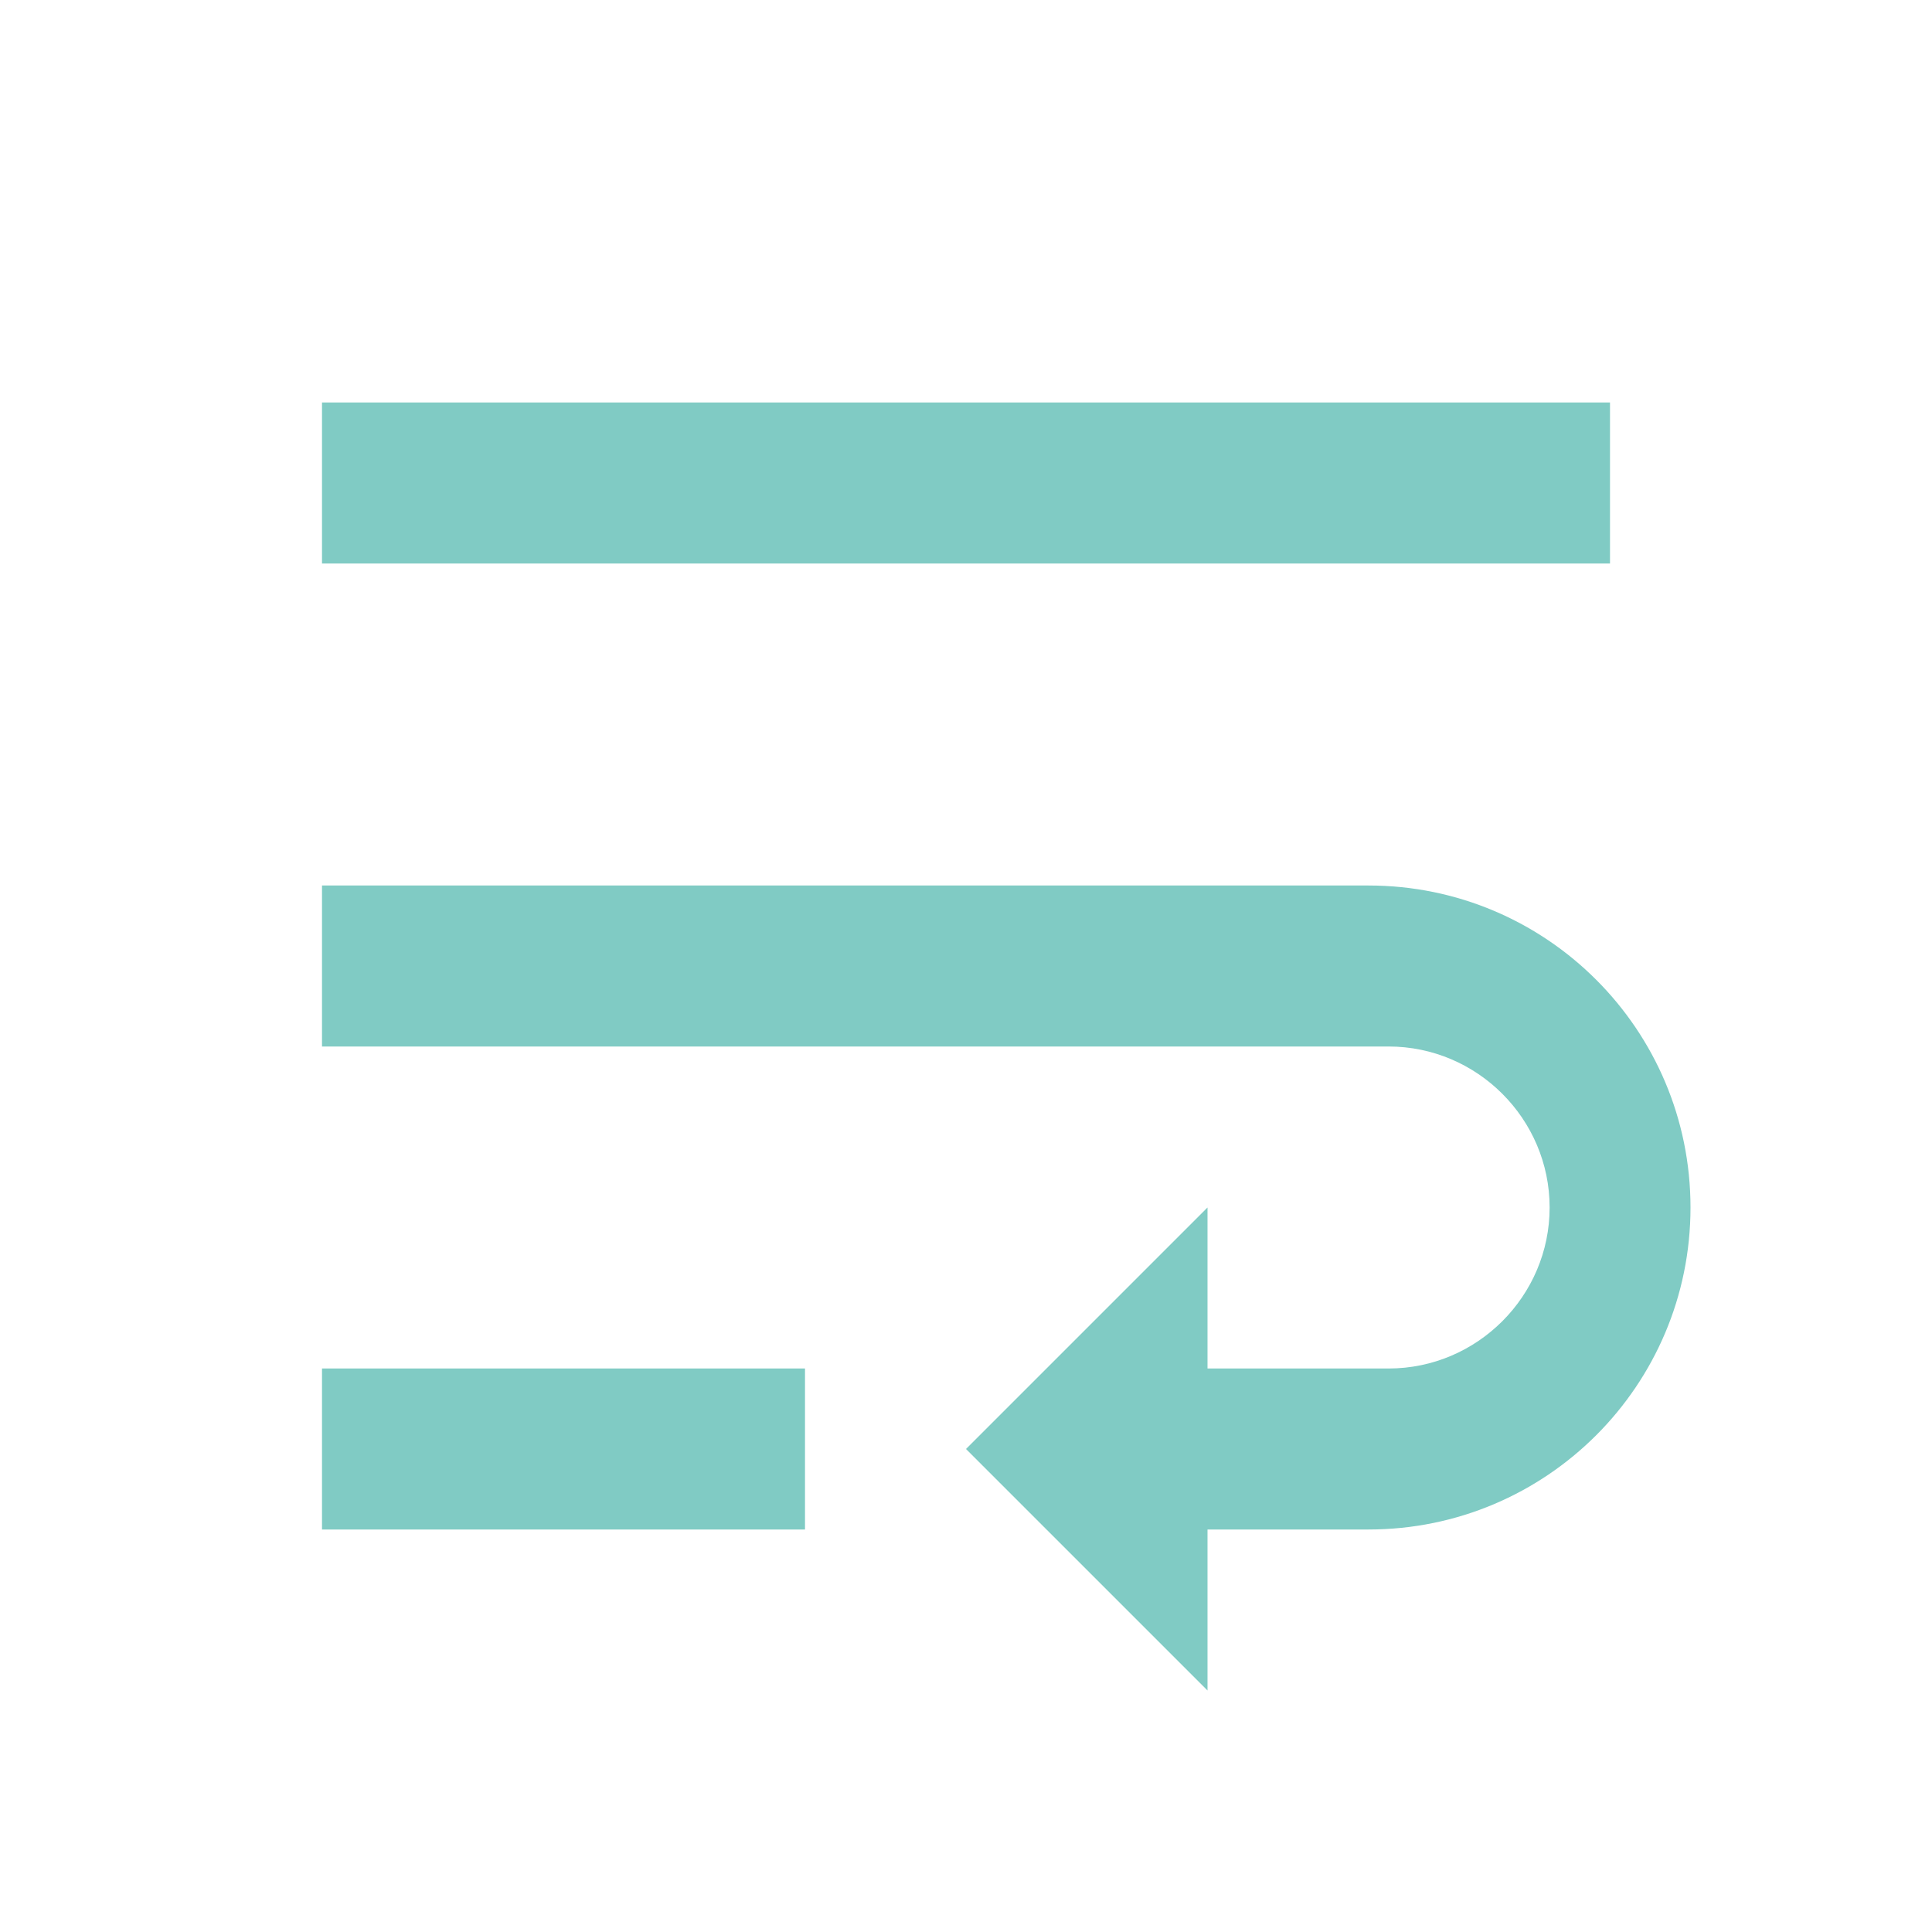
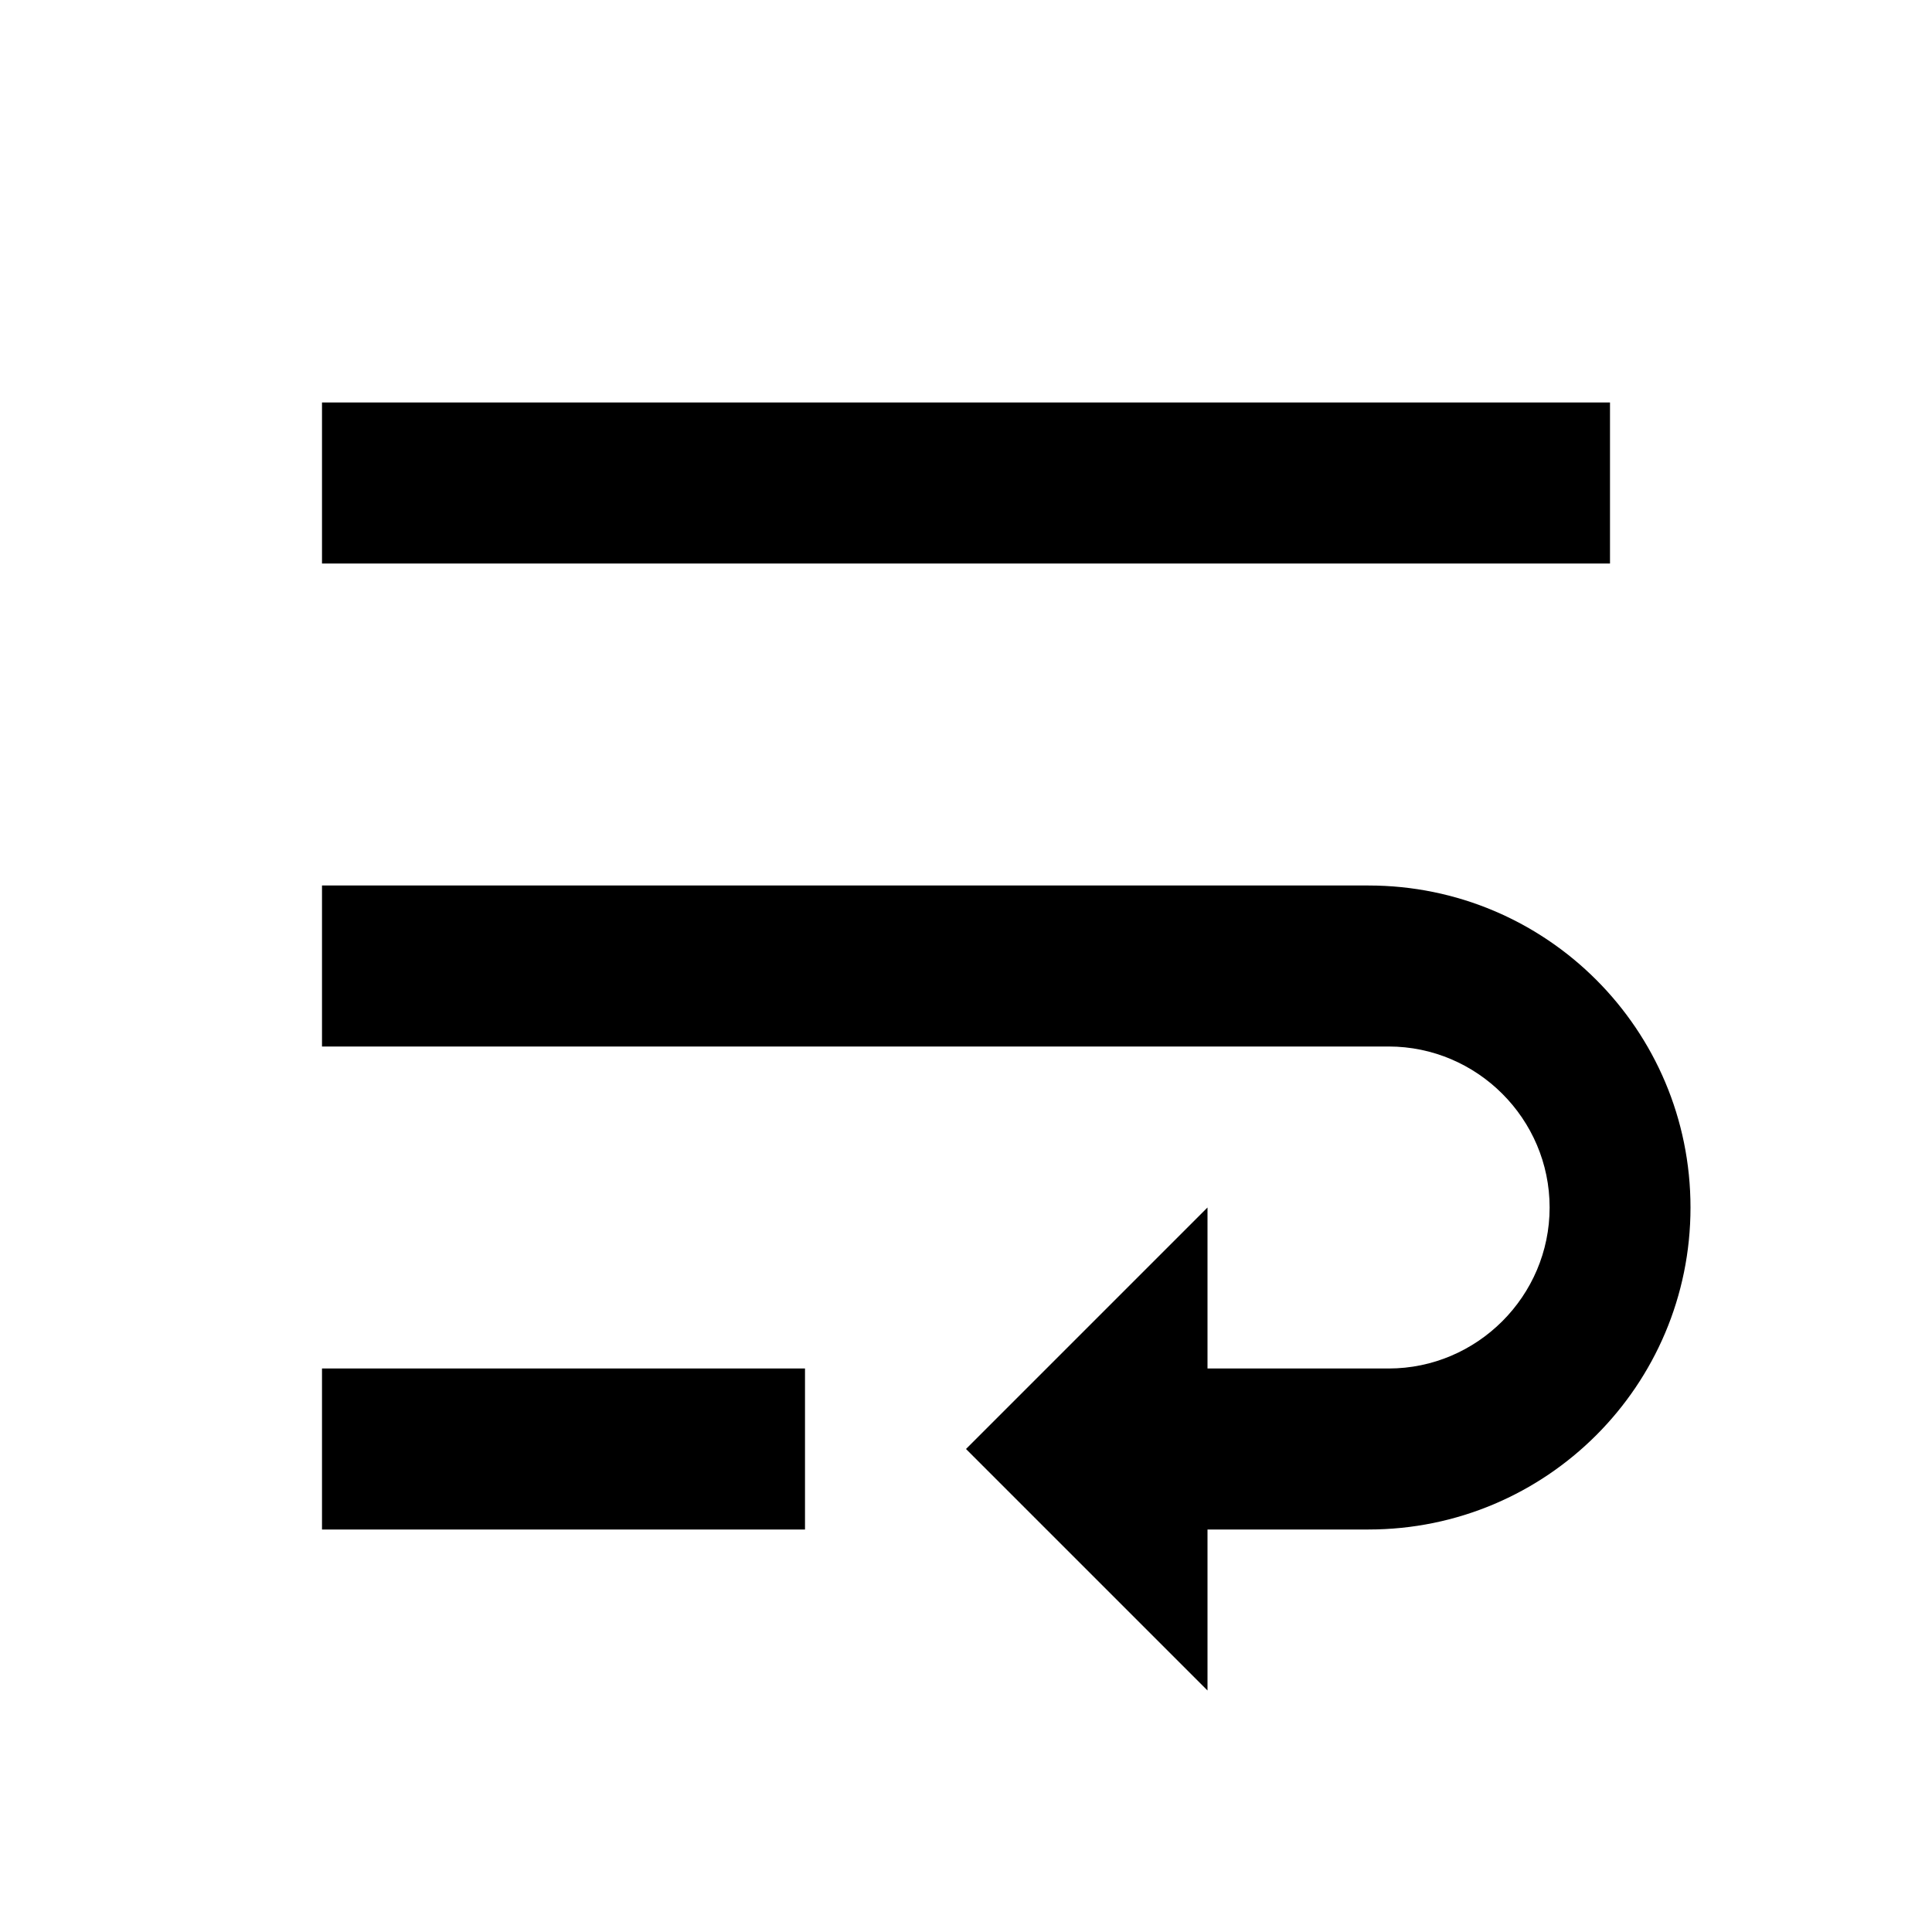
- <svg xmlns="http://www.w3.org/2000/svg" viewBox="0 0 24 24" fill="hsl(174, 42%, 65%)">
+ <svg xmlns="http://www.w3.org/2000/svg" viewBox="0 0 24 24" fill="#000">
  <path d="M4 19h6v-2H4v2zM20 5H4v2h16V5zm-3 6H4v2h13.25c1.1 0 2 .9 2 2s-.9 2-2 2H15v-2l-3 3 3 3v-2h2c2.21 0 4-1.79 4-4s-1.79-4-4-4z" />
</svg>
